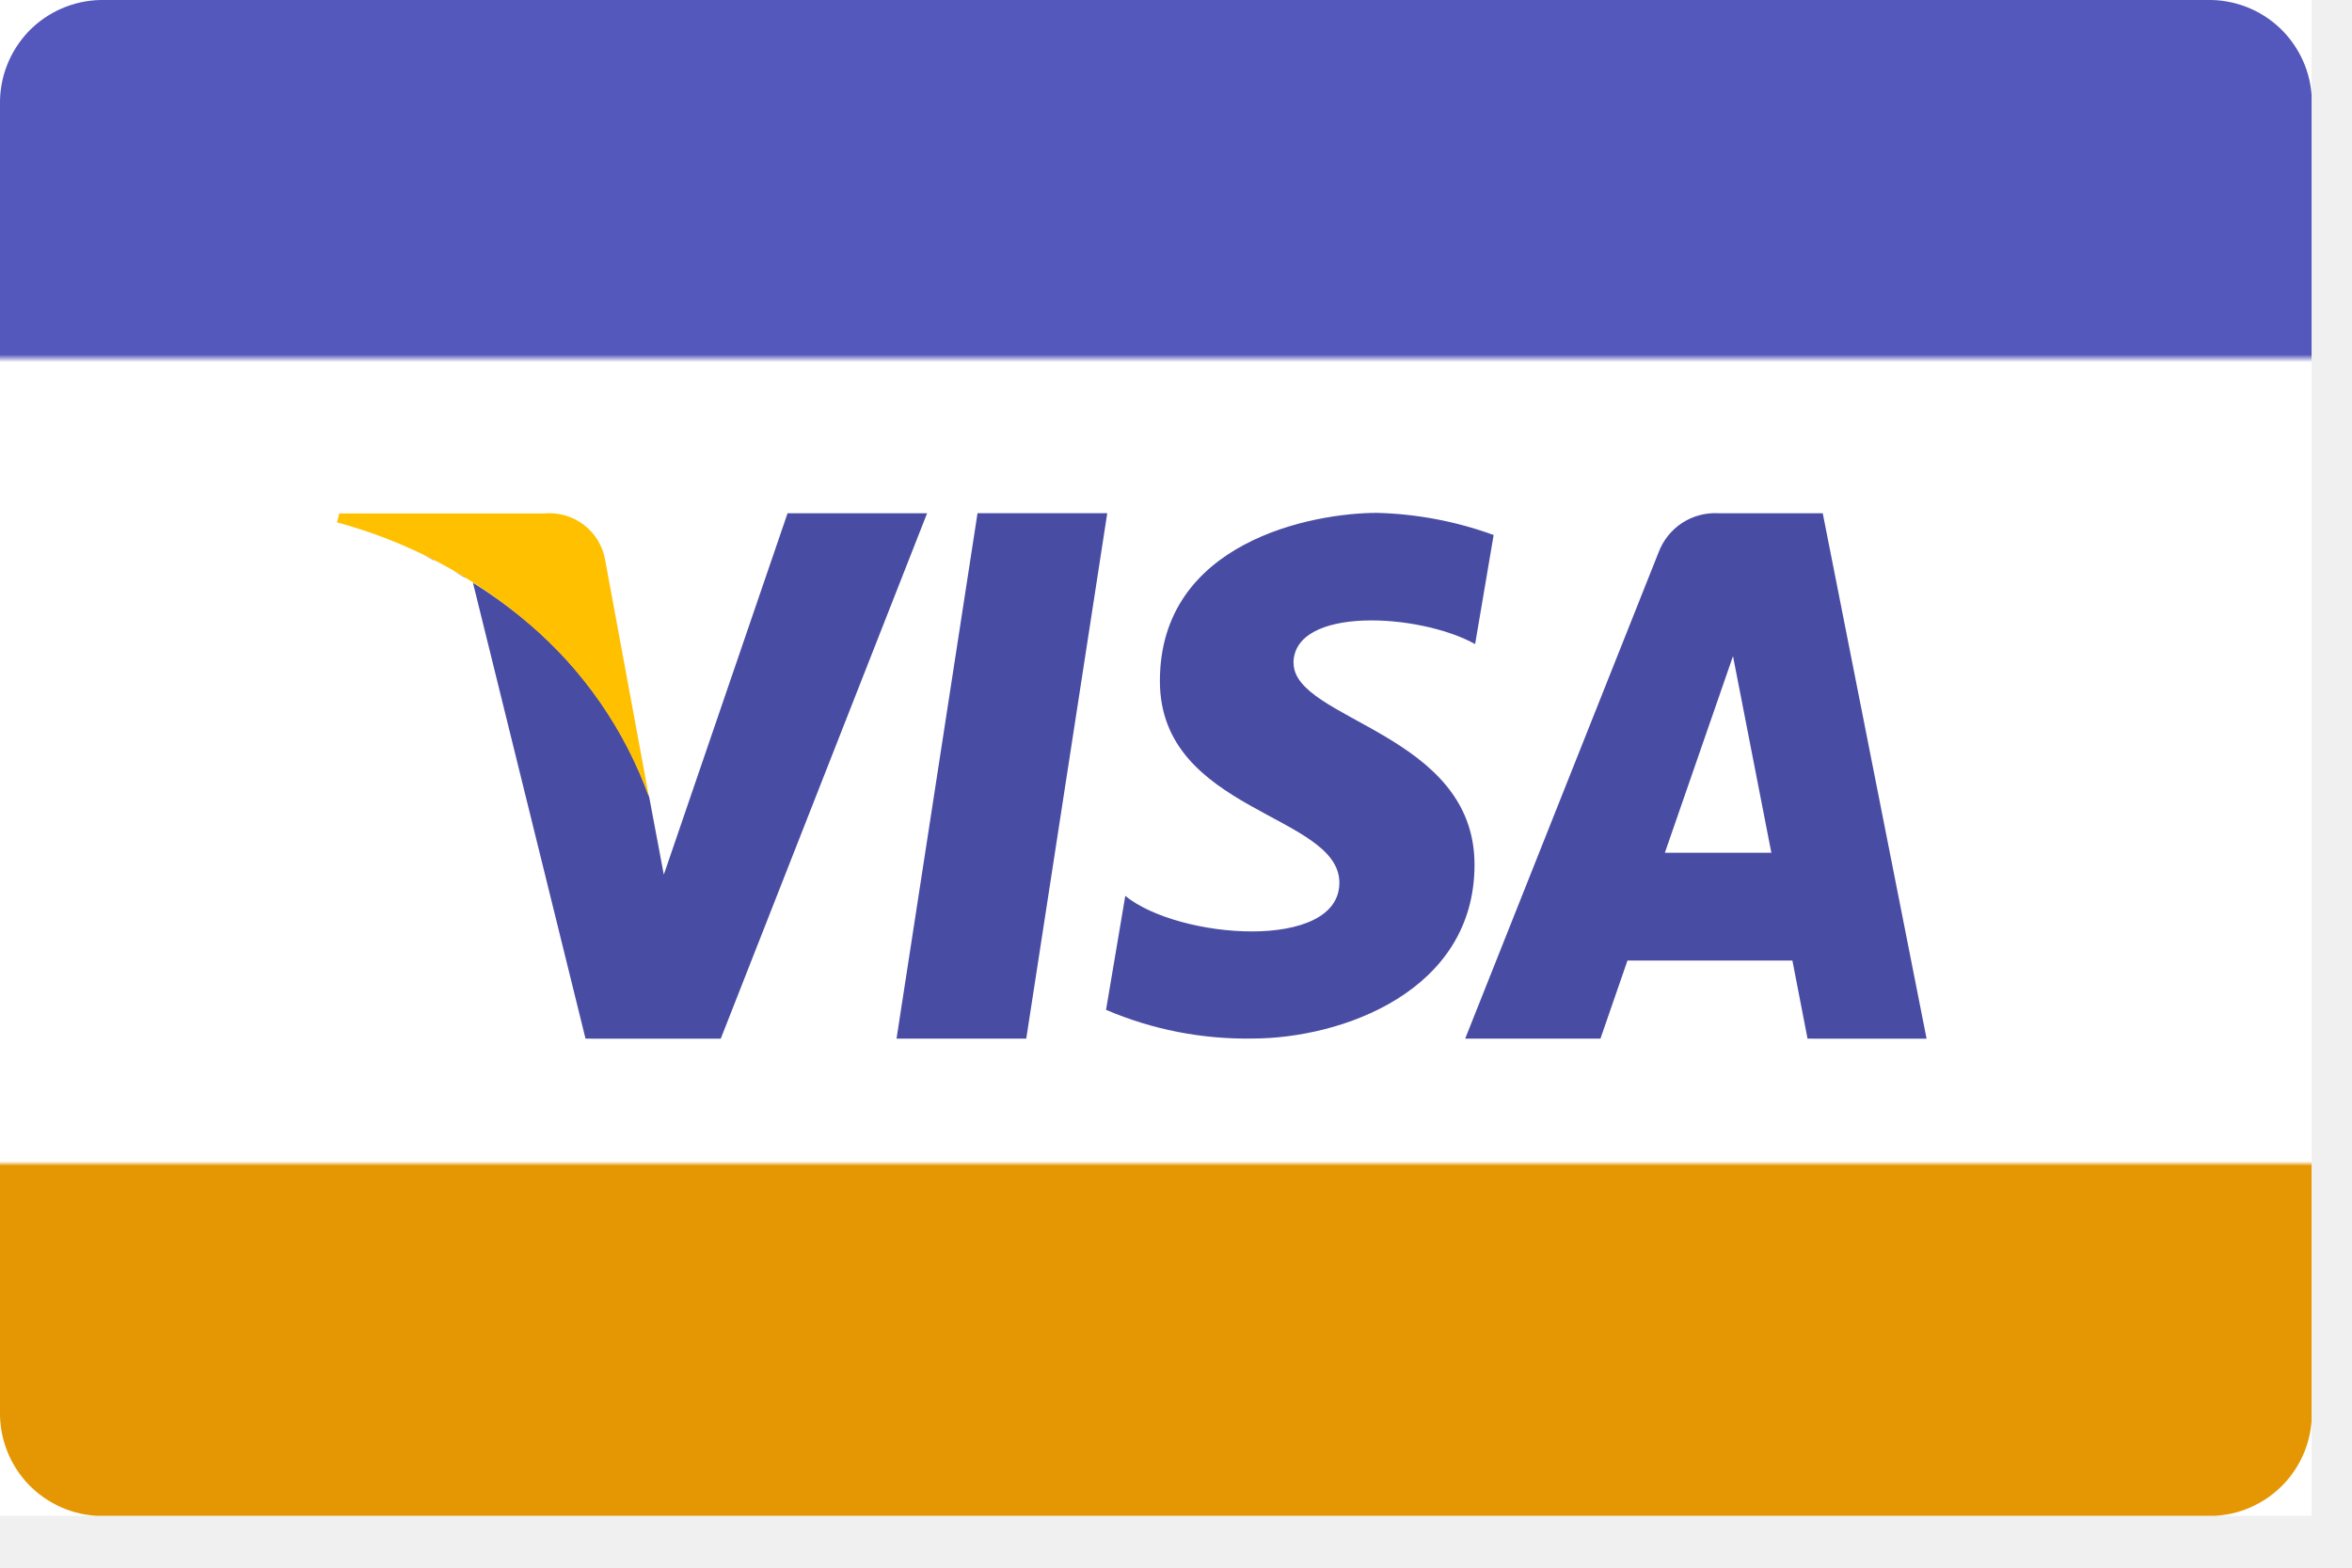
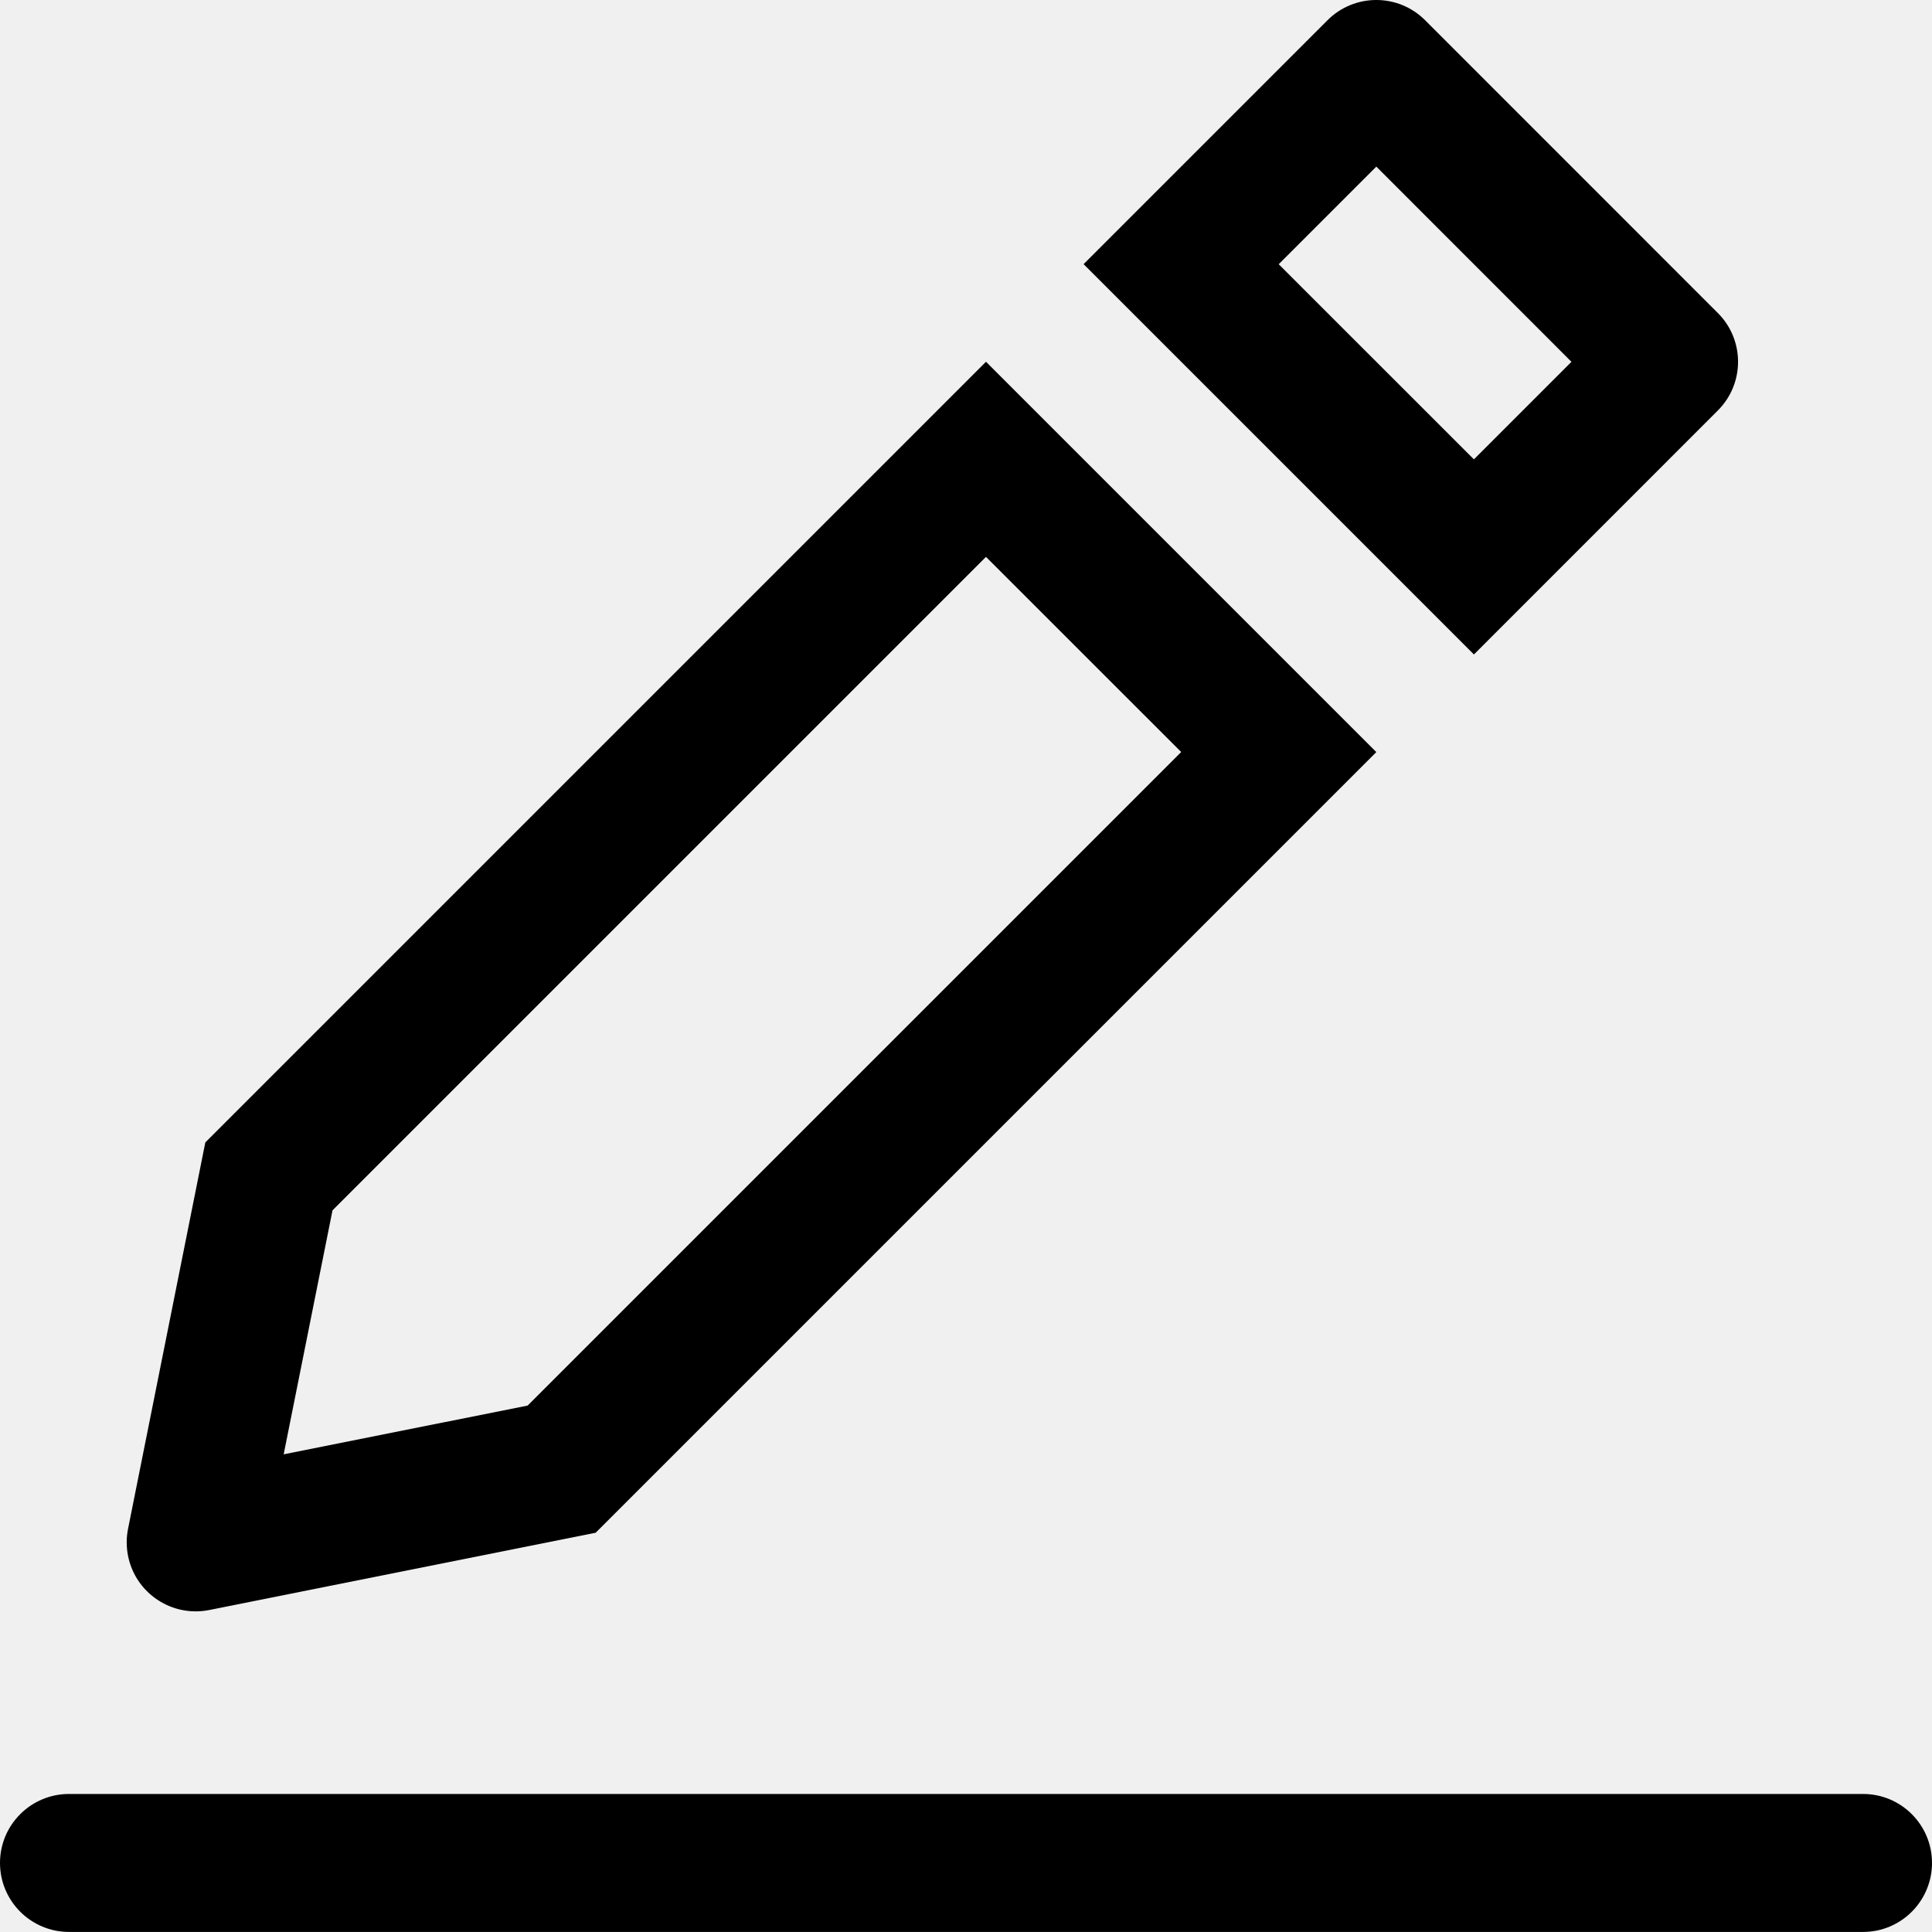
- <svg xmlns="http://www.w3.org/2000/svg" width="39" height="26" viewBox="0 0 39 26" fill="none">
-   <g clip-path="url(#clip0_762_2241)">
-     <rect width="38.33" height="25.14" fill="white" />
-     <path d="M1.667 0H36.667C36.891 0.004 37.111 0.053 37.316 0.142C37.52 0.232 37.705 0.36 37.86 0.521C38.015 0.683 38.136 0.873 38.218 1.081C38.299 1.289 38.339 1.511 38.334 1.734V23.408C38.339 23.631 38.299 23.854 38.218 24.061C38.136 24.27 38.015 24.46 37.86 24.621C37.705 24.782 37.52 24.91 37.316 25C37.111 25.09 36.891 25.138 36.667 25.142H1.667C1.444 25.138 1.224 25.09 1.019 25C0.814 24.91 0.629 24.782 0.474 24.621C0.32 24.46 0.198 24.27 0.117 24.061C0.035 23.854 -0.004 23.631 0 23.408V1.734C-0.004 1.511 0.035 1.289 0.117 1.081C0.198 0.873 0.32 0.683 0.474 0.521C0.629 0.36 0.814 0.232 1.019 0.142C1.224 0.053 1.444 0.004 1.667 0Z" fill="url(#paint0_linear_762_2241)" />
-     <path d="M29.972 17.226L29.721 15.931H26.986L26.538 17.226H24.295L27.502 9.161C27.577 8.961 27.714 8.79 27.892 8.673C28.071 8.557 28.282 8.5 28.495 8.512H30.224L31.946 17.227L29.972 17.226ZM28.736 10.882L27.606 14.143H29.372L28.736 10.882ZM21.45 10.996C21.45 11.948 24.45 12.152 24.45 14.341C24.45 16.449 22.235 17.224 20.767 17.224C19.934 17.238 19.106 17.076 18.34 16.748L18.659 14.858C19.539 15.578 22.209 15.783 22.209 14.64C22.209 13.497 19.233 13.47 19.233 11.294C19.233 8.982 21.767 8.506 22.834 8.506C23.494 8.523 24.147 8.647 24.767 8.873L24.46 10.682C23.542 10.17 21.448 10.048 21.448 11L21.45 10.996ZM14.866 17.226L16.209 8.511H18.36L17.017 17.226H14.866ZM9.709 17.226L7.842 9.664C8.172 9.87 8.487 10.099 8.783 10.35C9.68 11.118 10.363 12.105 10.764 13.215L11.007 14.506L13.059 8.512H15.373L11.951 17.227L9.709 17.226ZM5.914 8.75L5.814 8.72L5.914 8.75ZM5.694 8.685L5.646 8.672L5.694 8.685ZM6.224 8.855L6.095 8.81L6.224 8.855ZM7.714 9.58C7.648 9.539 7.581 9.499 7.514 9.461C7.578 9.505 7.644 9.543 7.712 9.585L7.714 9.58ZM7.2 9.29C7.142 9.26 7.083 9.228 7.026 9.2C7.081 9.233 7.139 9.265 7.198 9.295L7.2 9.29ZM6.665 9.033L6.547 8.982L6.665 9.033Z" fill="#494CA3" />
-     <path d="M10.761 13.219L10.037 9.301C9.999 9.065 9.873 8.852 9.683 8.706C9.494 8.56 9.255 8.493 9.017 8.516H5.627L5.587 8.663C6.764 8.981 7.855 9.558 8.779 10.353C9.677 11.121 10.36 12.108 10.761 13.219Z" fill="#FFC000" />
-   </g>
-   <defs>
-     <linearGradient id="paint0_linear_762_2241" x1="19.167" y1="25.142" x2="19.167" y2="0" gradientUnits="userSpaceOnUse">
-       <stop stop-color="#E59703" />
-       <stop offset="0.231" stop-color="#E59703" />
-       <stop offset="0.234" stop-color="white" />
-       <stop offset="0.761" stop-color="white" />
-       <stop offset="0.766" stop-color="#5457BB" />
-       <stop offset="1" stop-color="#5457BB" />
-     </linearGradient>
-     <clipPath id="clip0_762_2241">
-       <rect width="38.33" height="25.14" fill="white" />
-     </clipPath>
-   </defs>
+ <svg xmlns="http://www.w3.org/2000/svg" width="29" height="29" viewBox="0 0 29 29" fill="none">
+   <path fill-rule="evenodd" clip-rule="evenodd" d="M23.588 5.431L20.659 2.501L19.194 3.966L22.124 6.895L23.588 5.431ZM25.785 6.162L22.124 9.824L16.265 3.965L19.927 0.303C20.331 -0.101 20.987 -0.101 21.391 0.303L25.785 4.698C26.19 5.102 26.19 5.758 25.785 6.162ZM1.036 26.928H27.965C28.537 26.928 29 27.392 29 27.963C29 28.535 28.537 28.999 27.965 28.999H1.036C0.464 28.999 0 28.535 0 27.963C0 27.392 0.464 26.928 1.036 26.928ZM14.8 5.43L20.659 11.289L8.941 23.007L3.141 24.167C2.58 24.279 2.034 23.915 1.922 23.355C1.895 23.22 1.895 23.082 1.922 22.948L3.082 17.148L14.8 5.43ZM4.991 18.168L4.258 21.83L7.92 21.098L17.73 11.288L14.8 8.359L4.991 18.168Z" fill="black" />
</svg>
